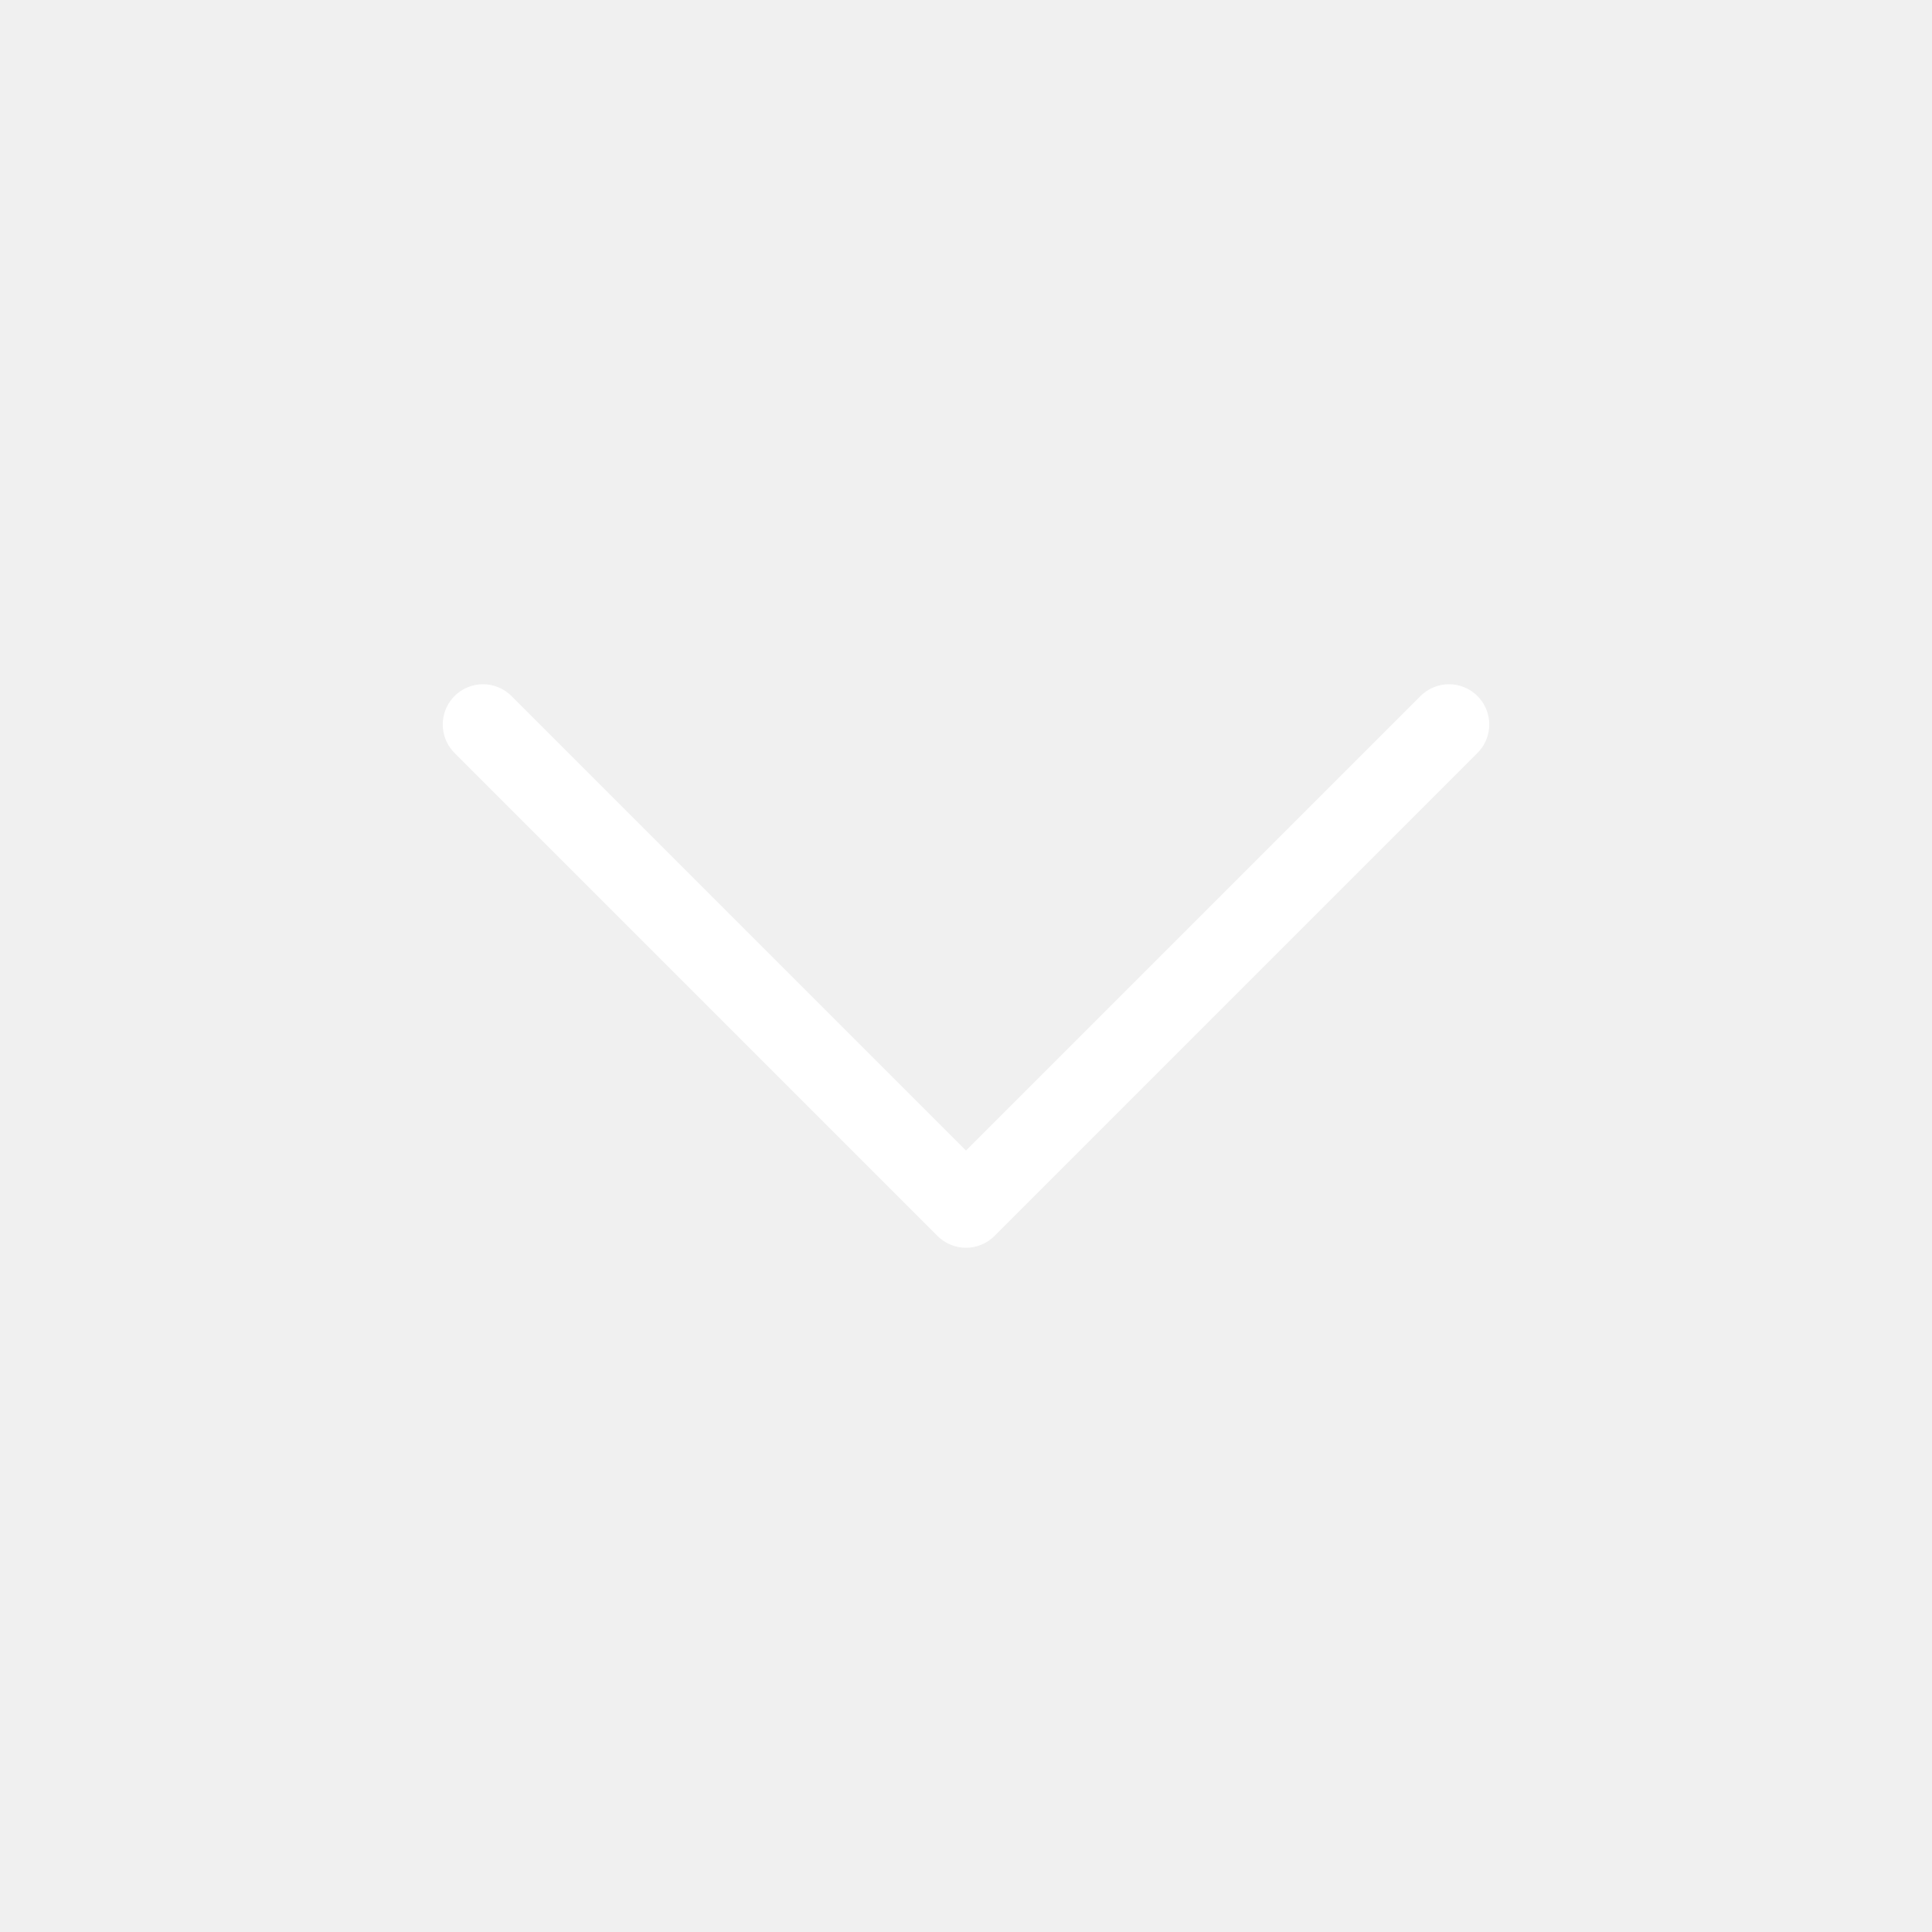
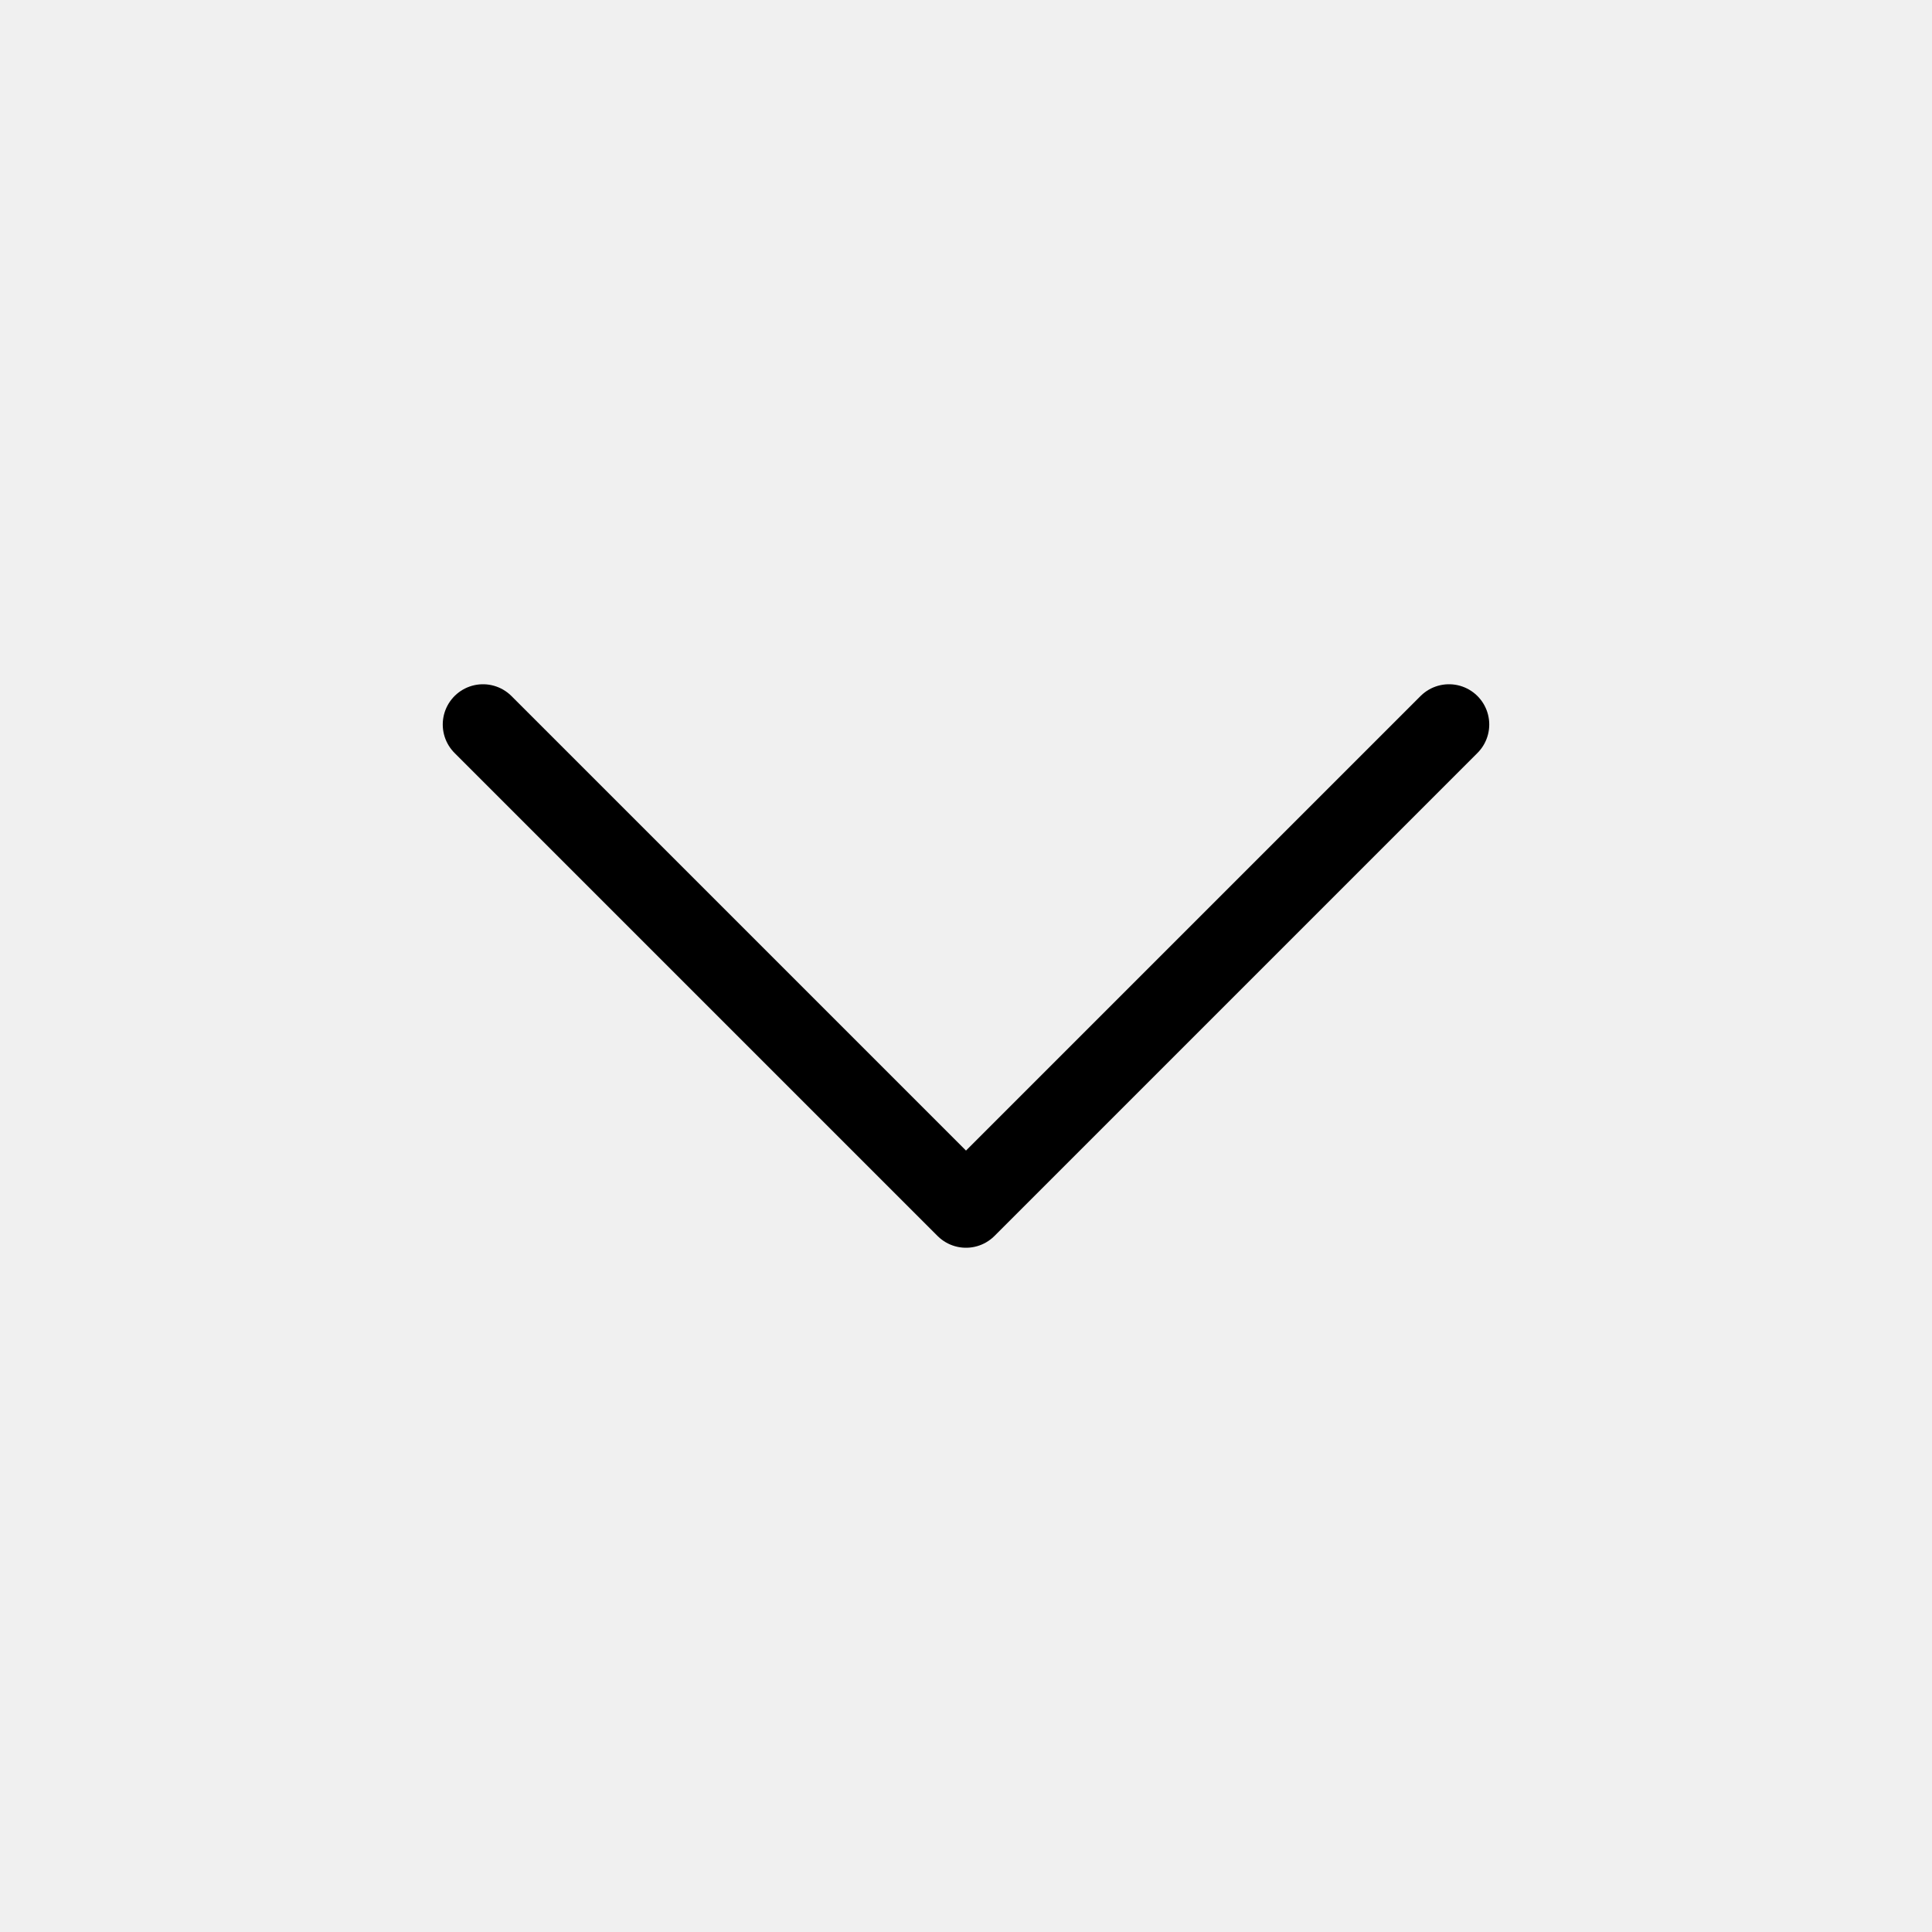
<svg xmlns="http://www.w3.org/2000/svg" width="48" height="48" viewBox="0 0 48 48" fill="none">
-   <path d="M12 18L24 30L36 18" stroke="white" stroke-width="2" stroke-linecap="round" stroke-linejoin="round" />
+   <path d="M12 18L24 30L36 18" stroke="black" stroke-width="2" stroke-linecap="round" stroke-linejoin="round" />
</svg>
